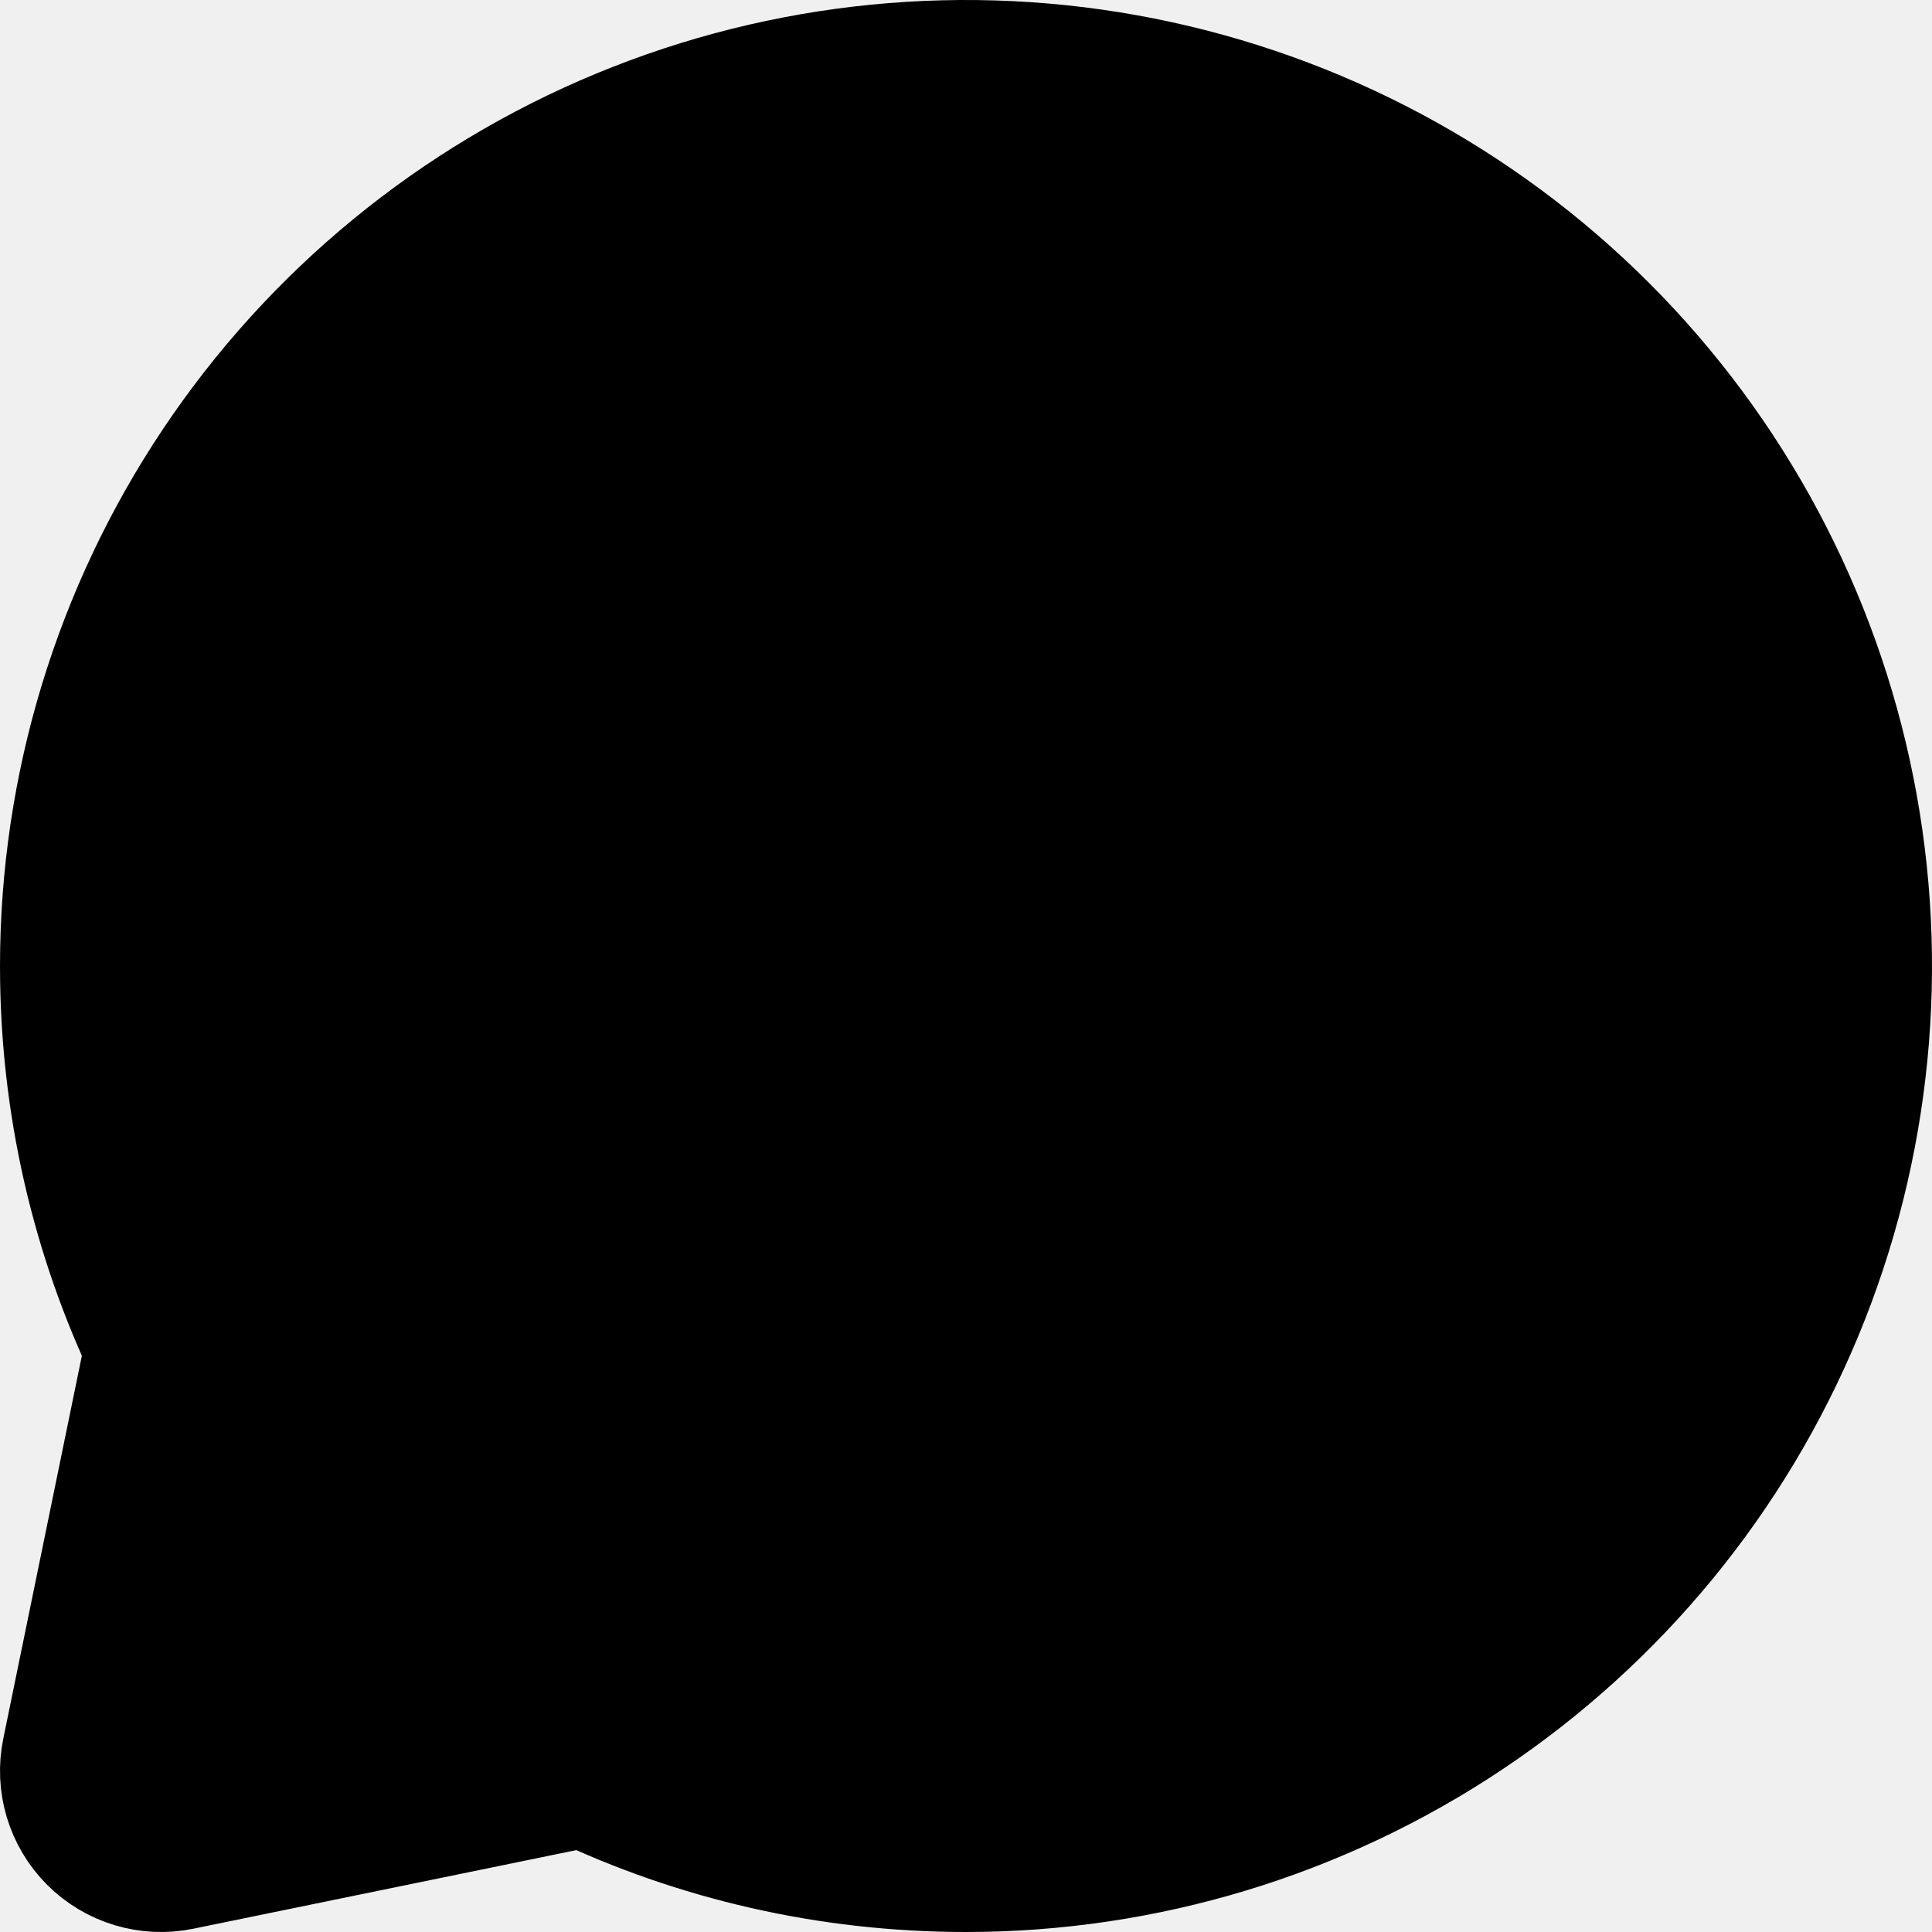
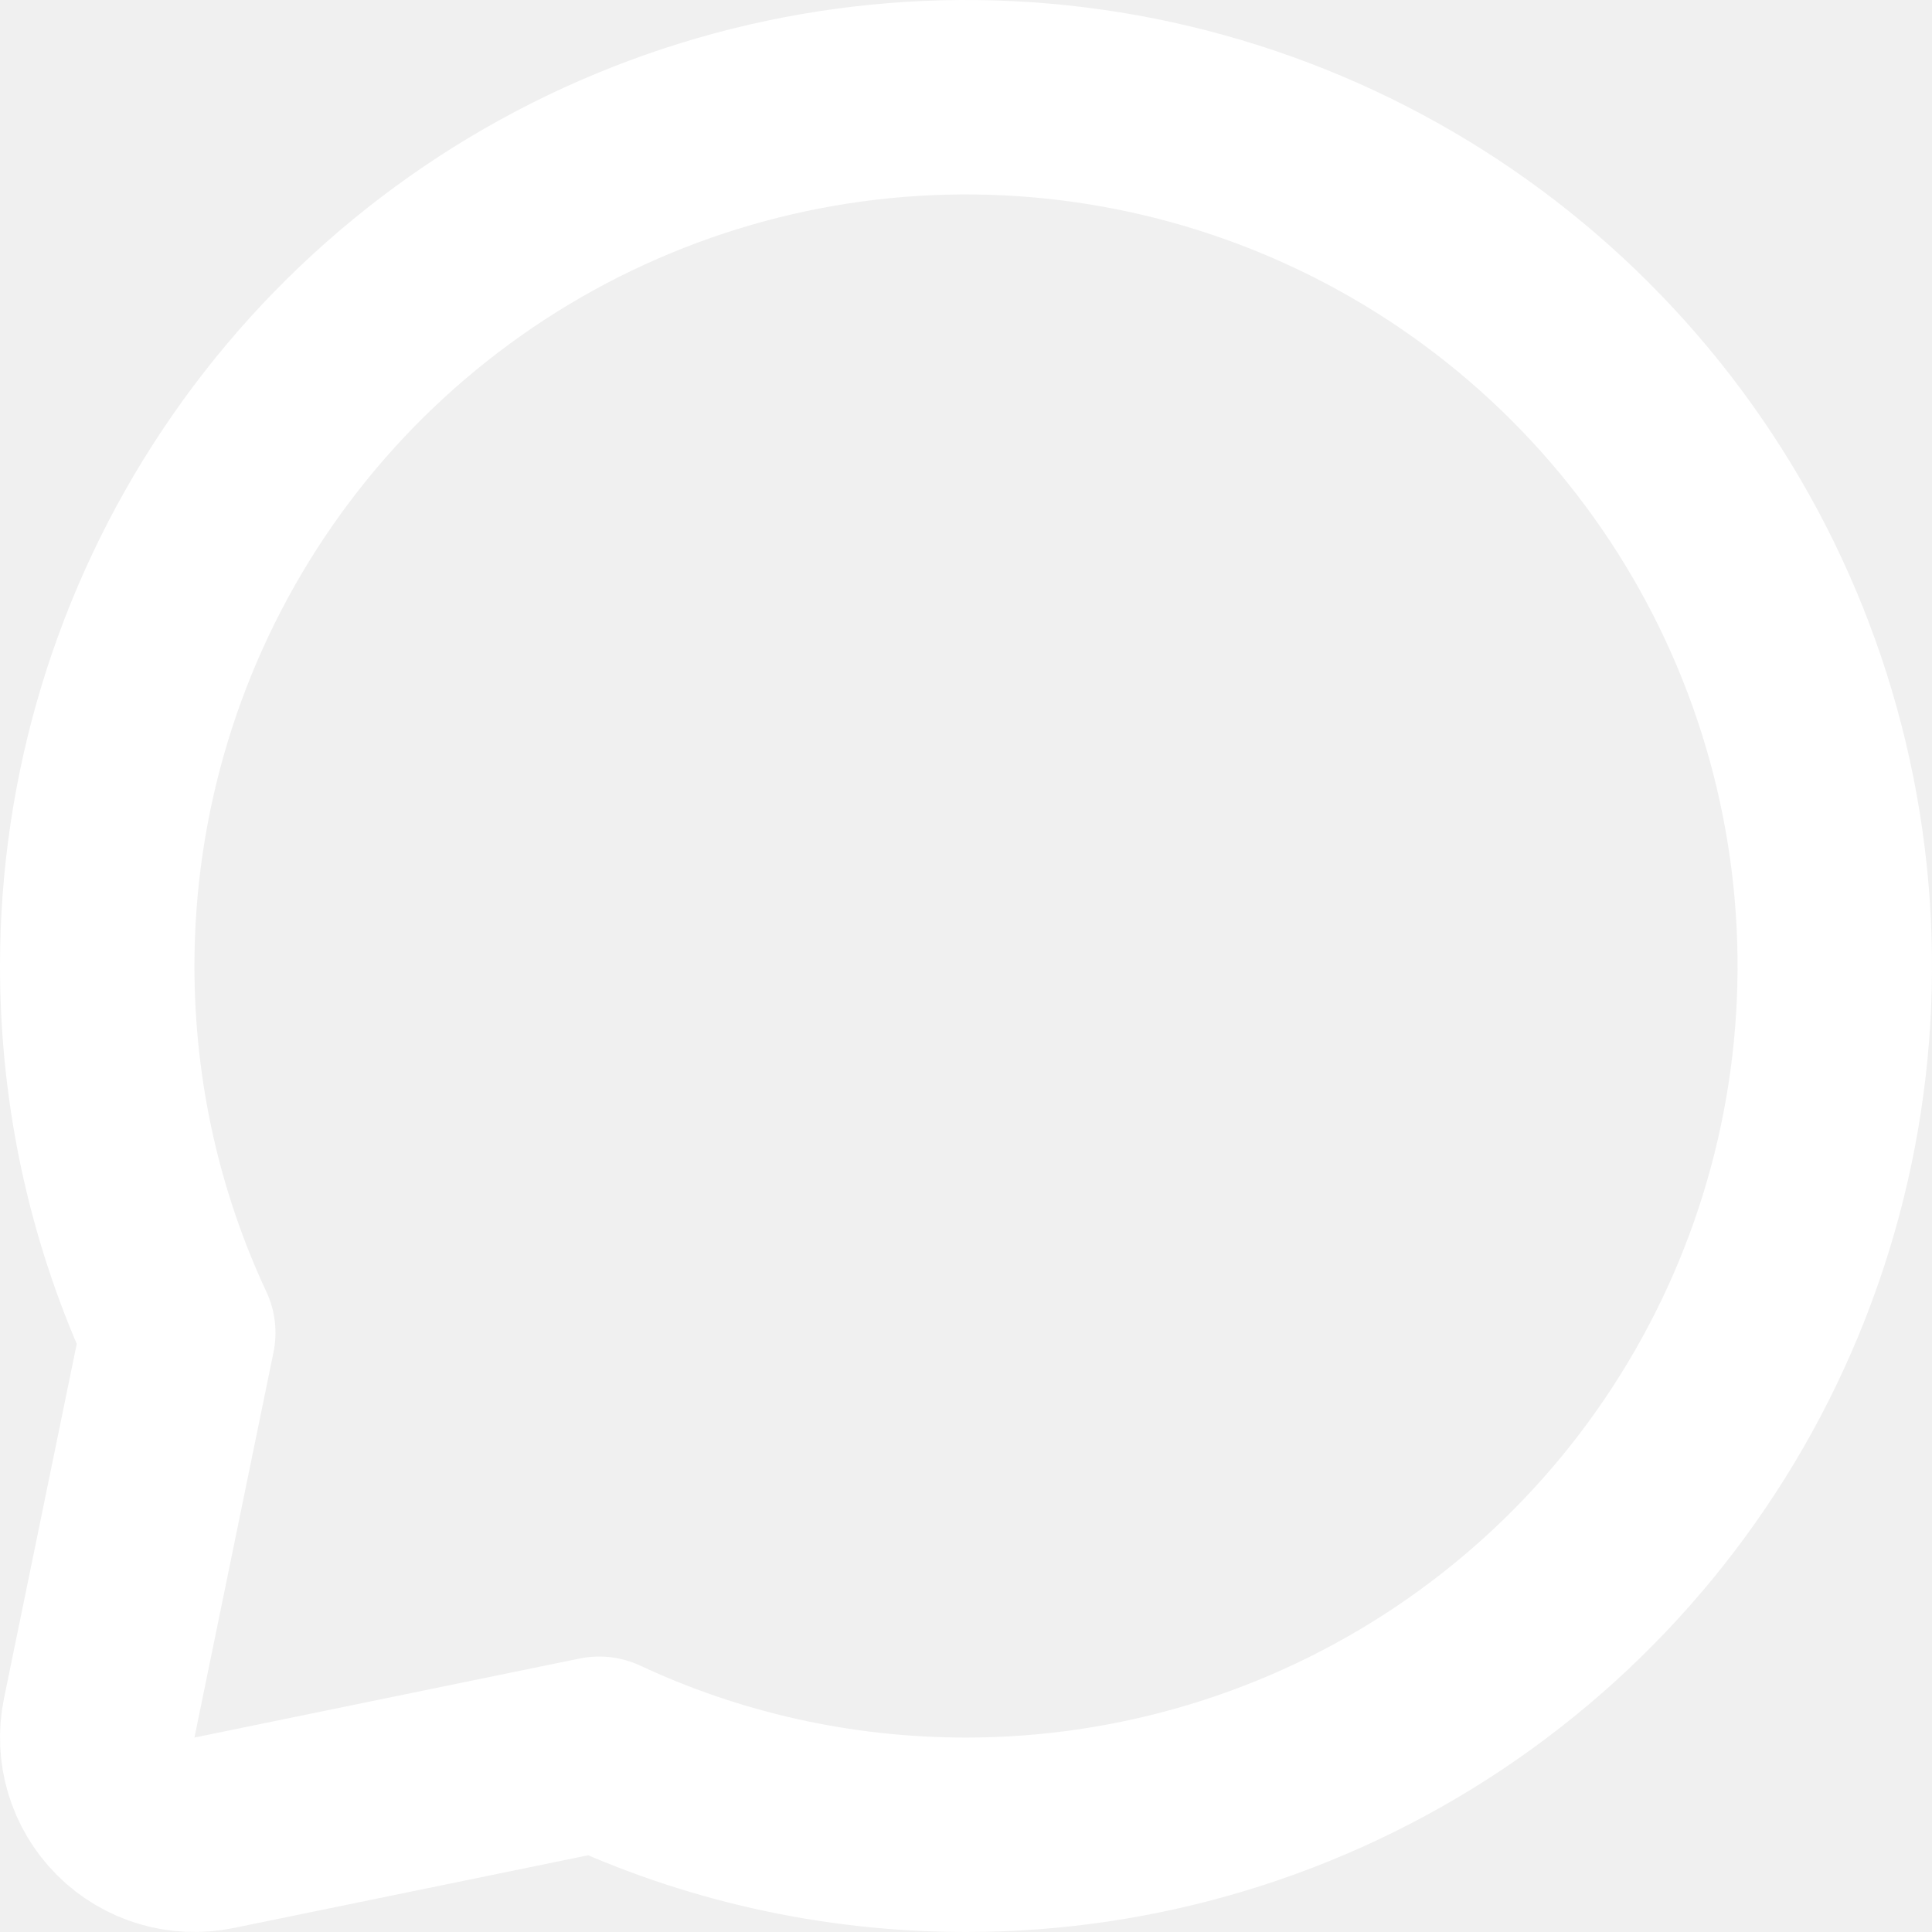
- <svg xmlns="http://www.w3.org/2000/svg" width="1200" height="1200" viewBox="0 0 1200 1200" fill="none">
-   <path d="M389.526 91.866C490.025 50.238 600.612 39.347 707.301 60.568C813.991 81.79 911.991 134.173 988.91 211.092C1065.83 288.011 1118.21 386.011 1139.43 492.7C1160.66 599.39 1149.76 709.976 1108.14 810.476C1066.51 910.975 996.012 996.874 905.565 1057.31C815.118 1117.74 708.781 1150 600.002 1150C515.65 1150 435.528 1131 363.916 1096.88L110.052 1148.98C93.589 1152.36 76.53 1147.24 64.646 1135.36C52.762 1123.47 47.644 1106.41 51.022 1089.95L103.118 836.086C68.999 764.483 50.002 684.405 50.002 600C50.002 491.22 82.258 384.884 142.693 294.437C203.128 203.99 289.027 133.494 389.526 91.866Z" fill="black" stroke="black" stroke-width="100" stroke-linecap="round" stroke-linejoin="round" />
+ <svg xmlns="http://www.w3.org/2000/svg" width="1252" height="1252" viewBox="0 0 1252 1252" fill="none">
+   <path d="M410.551 105.857C513.426 63.244 626.627 52.095 735.838 73.818C845.049 95.542 945.366 149.163 1024.1 227.899C1102.84 306.636 1156.46 406.953 1178.18 516.164C1199.91 625.375 1188.76 738.576 1146.15 841.451C1103.53 944.326 1031.37 1032.25 938.788 1094.12C846.203 1155.98 737.353 1189 626.002 1189C541.23 1189 460.597 1170.25 388.281 1136.49L138.666 1187.71C117.923 1191.97 96.428 1185.52 81.454 1170.55C66.481 1155.57 60.032 1134.08 64.288 1113.34L115.513 863.72C81.753 791.415 63.002 710.825 63.002 626C63.002 514.649 96.022 405.799 157.885 313.214C219.748 220.629 307.676 148.469 410.551 105.857Z" stroke="white" stroke-width="126" stroke-linecap="round" stroke-linejoin="round" />
</svg>
